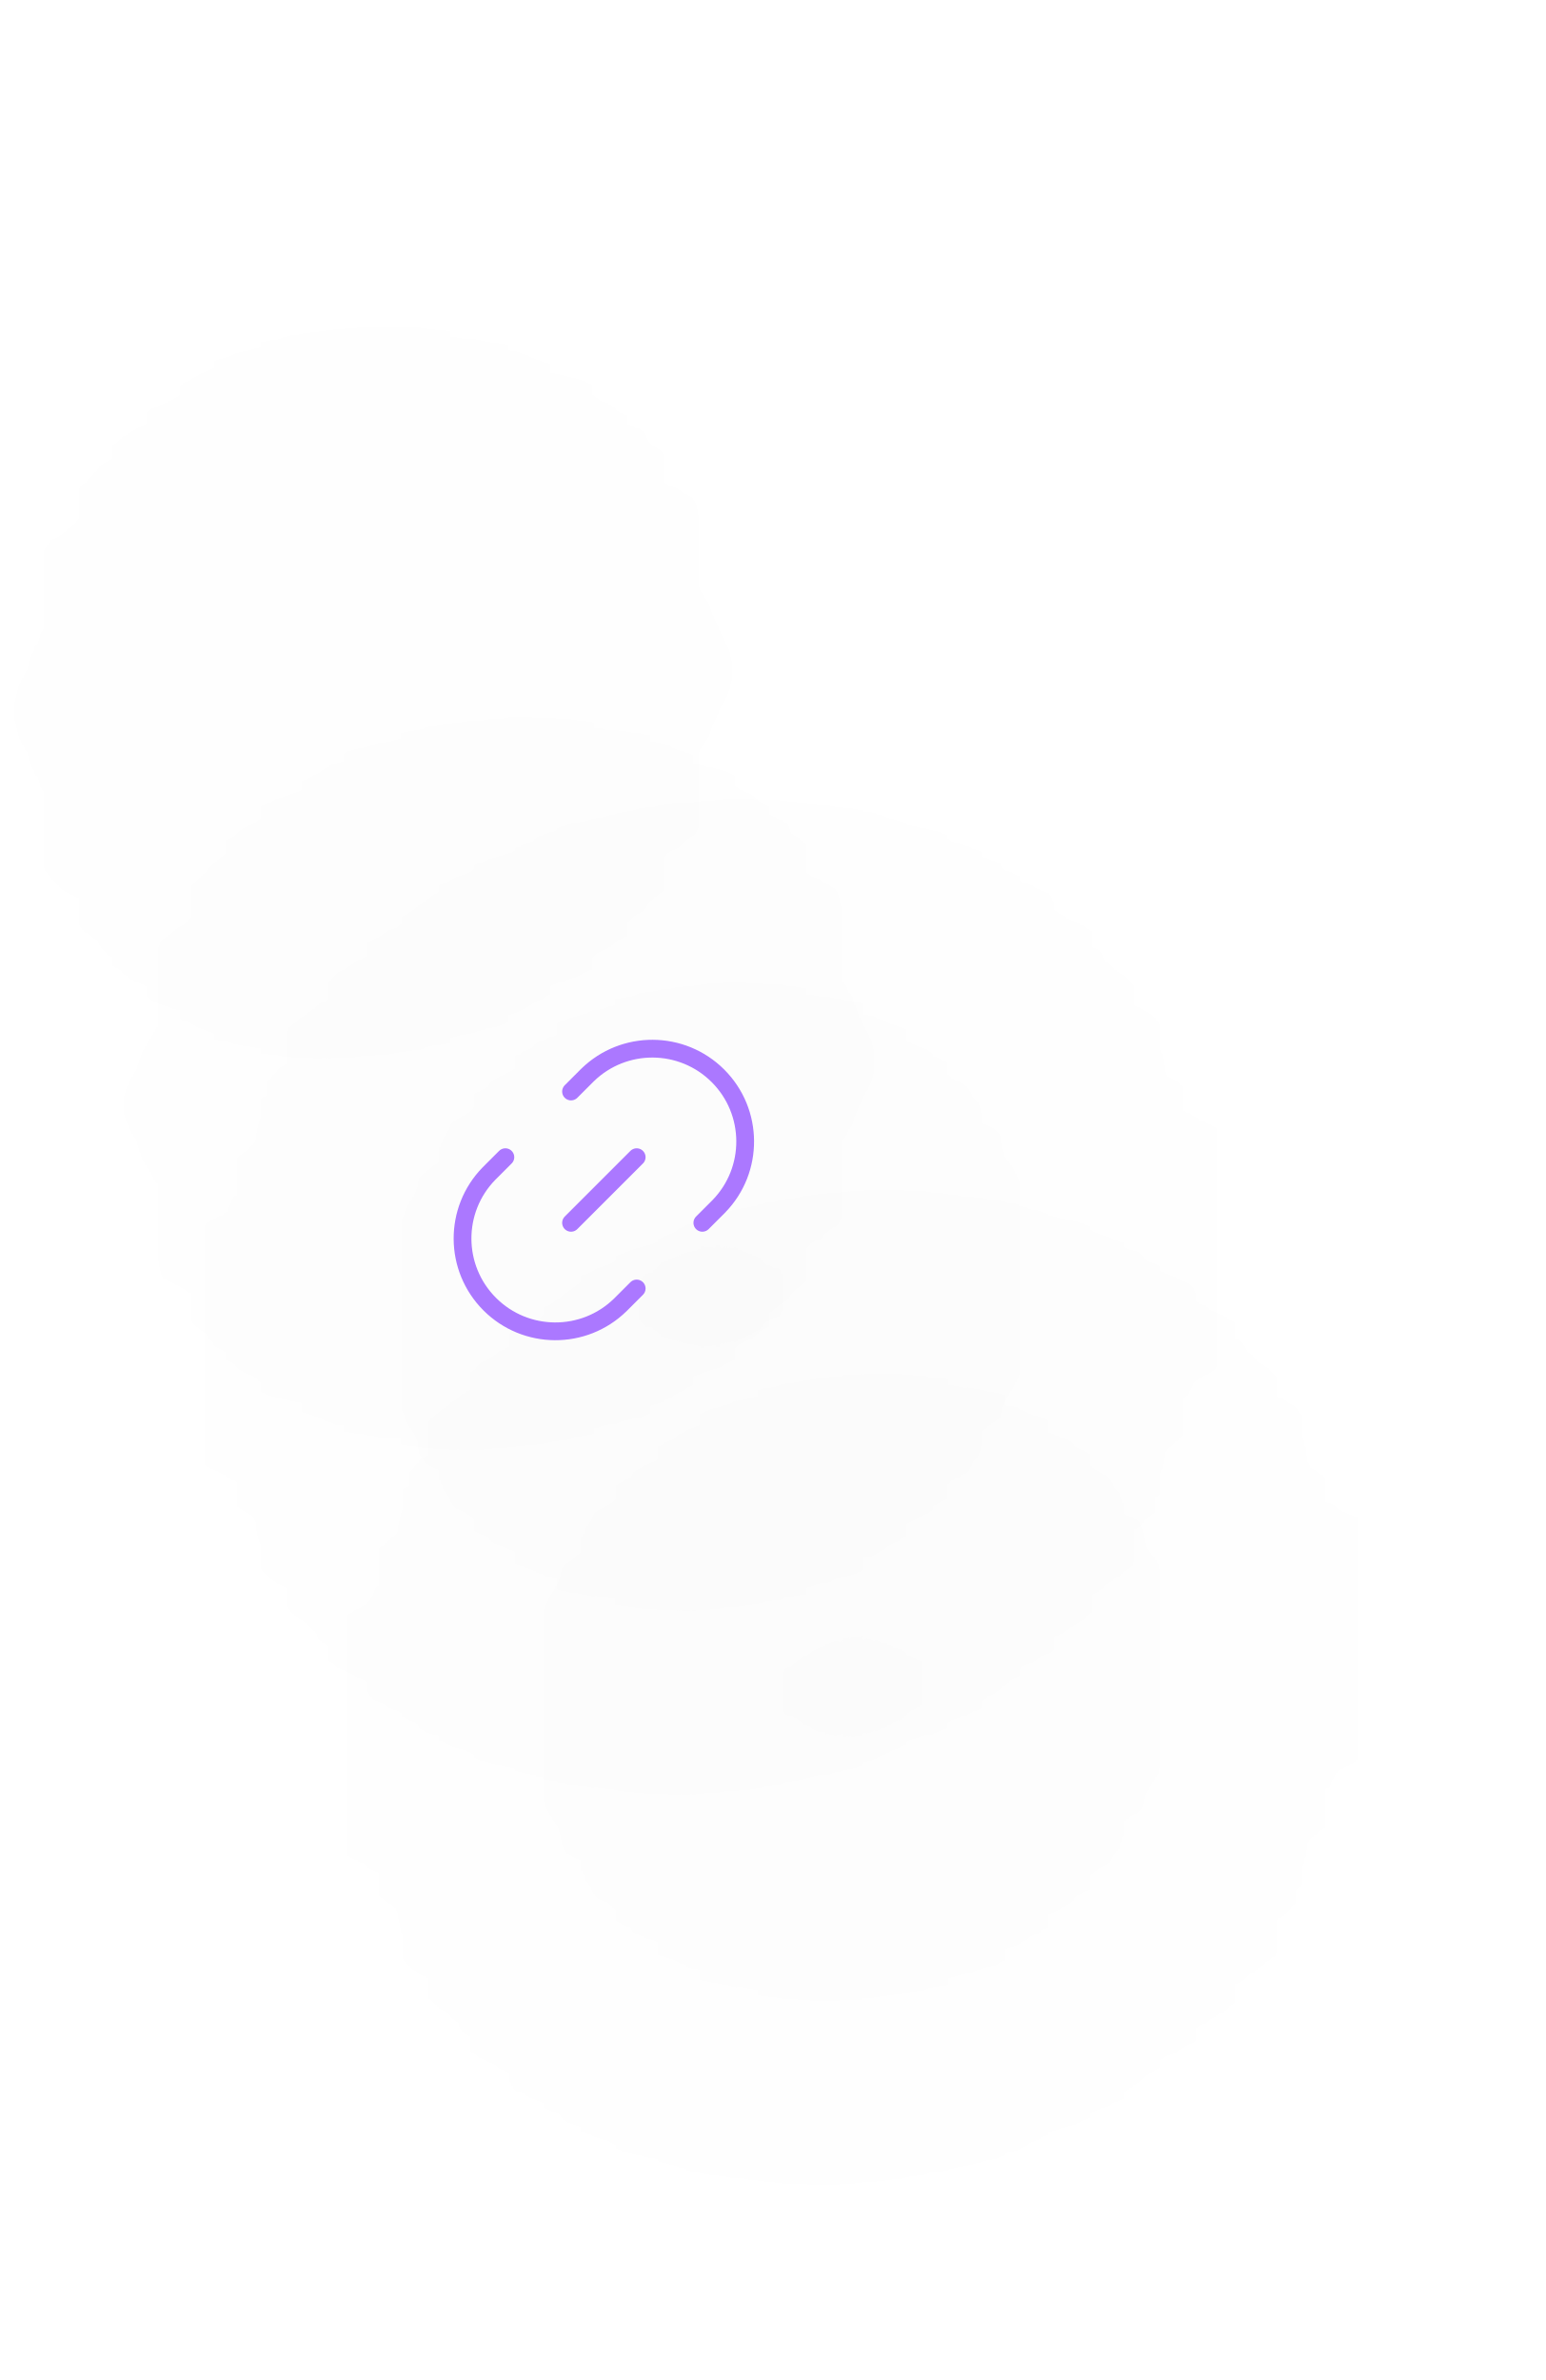
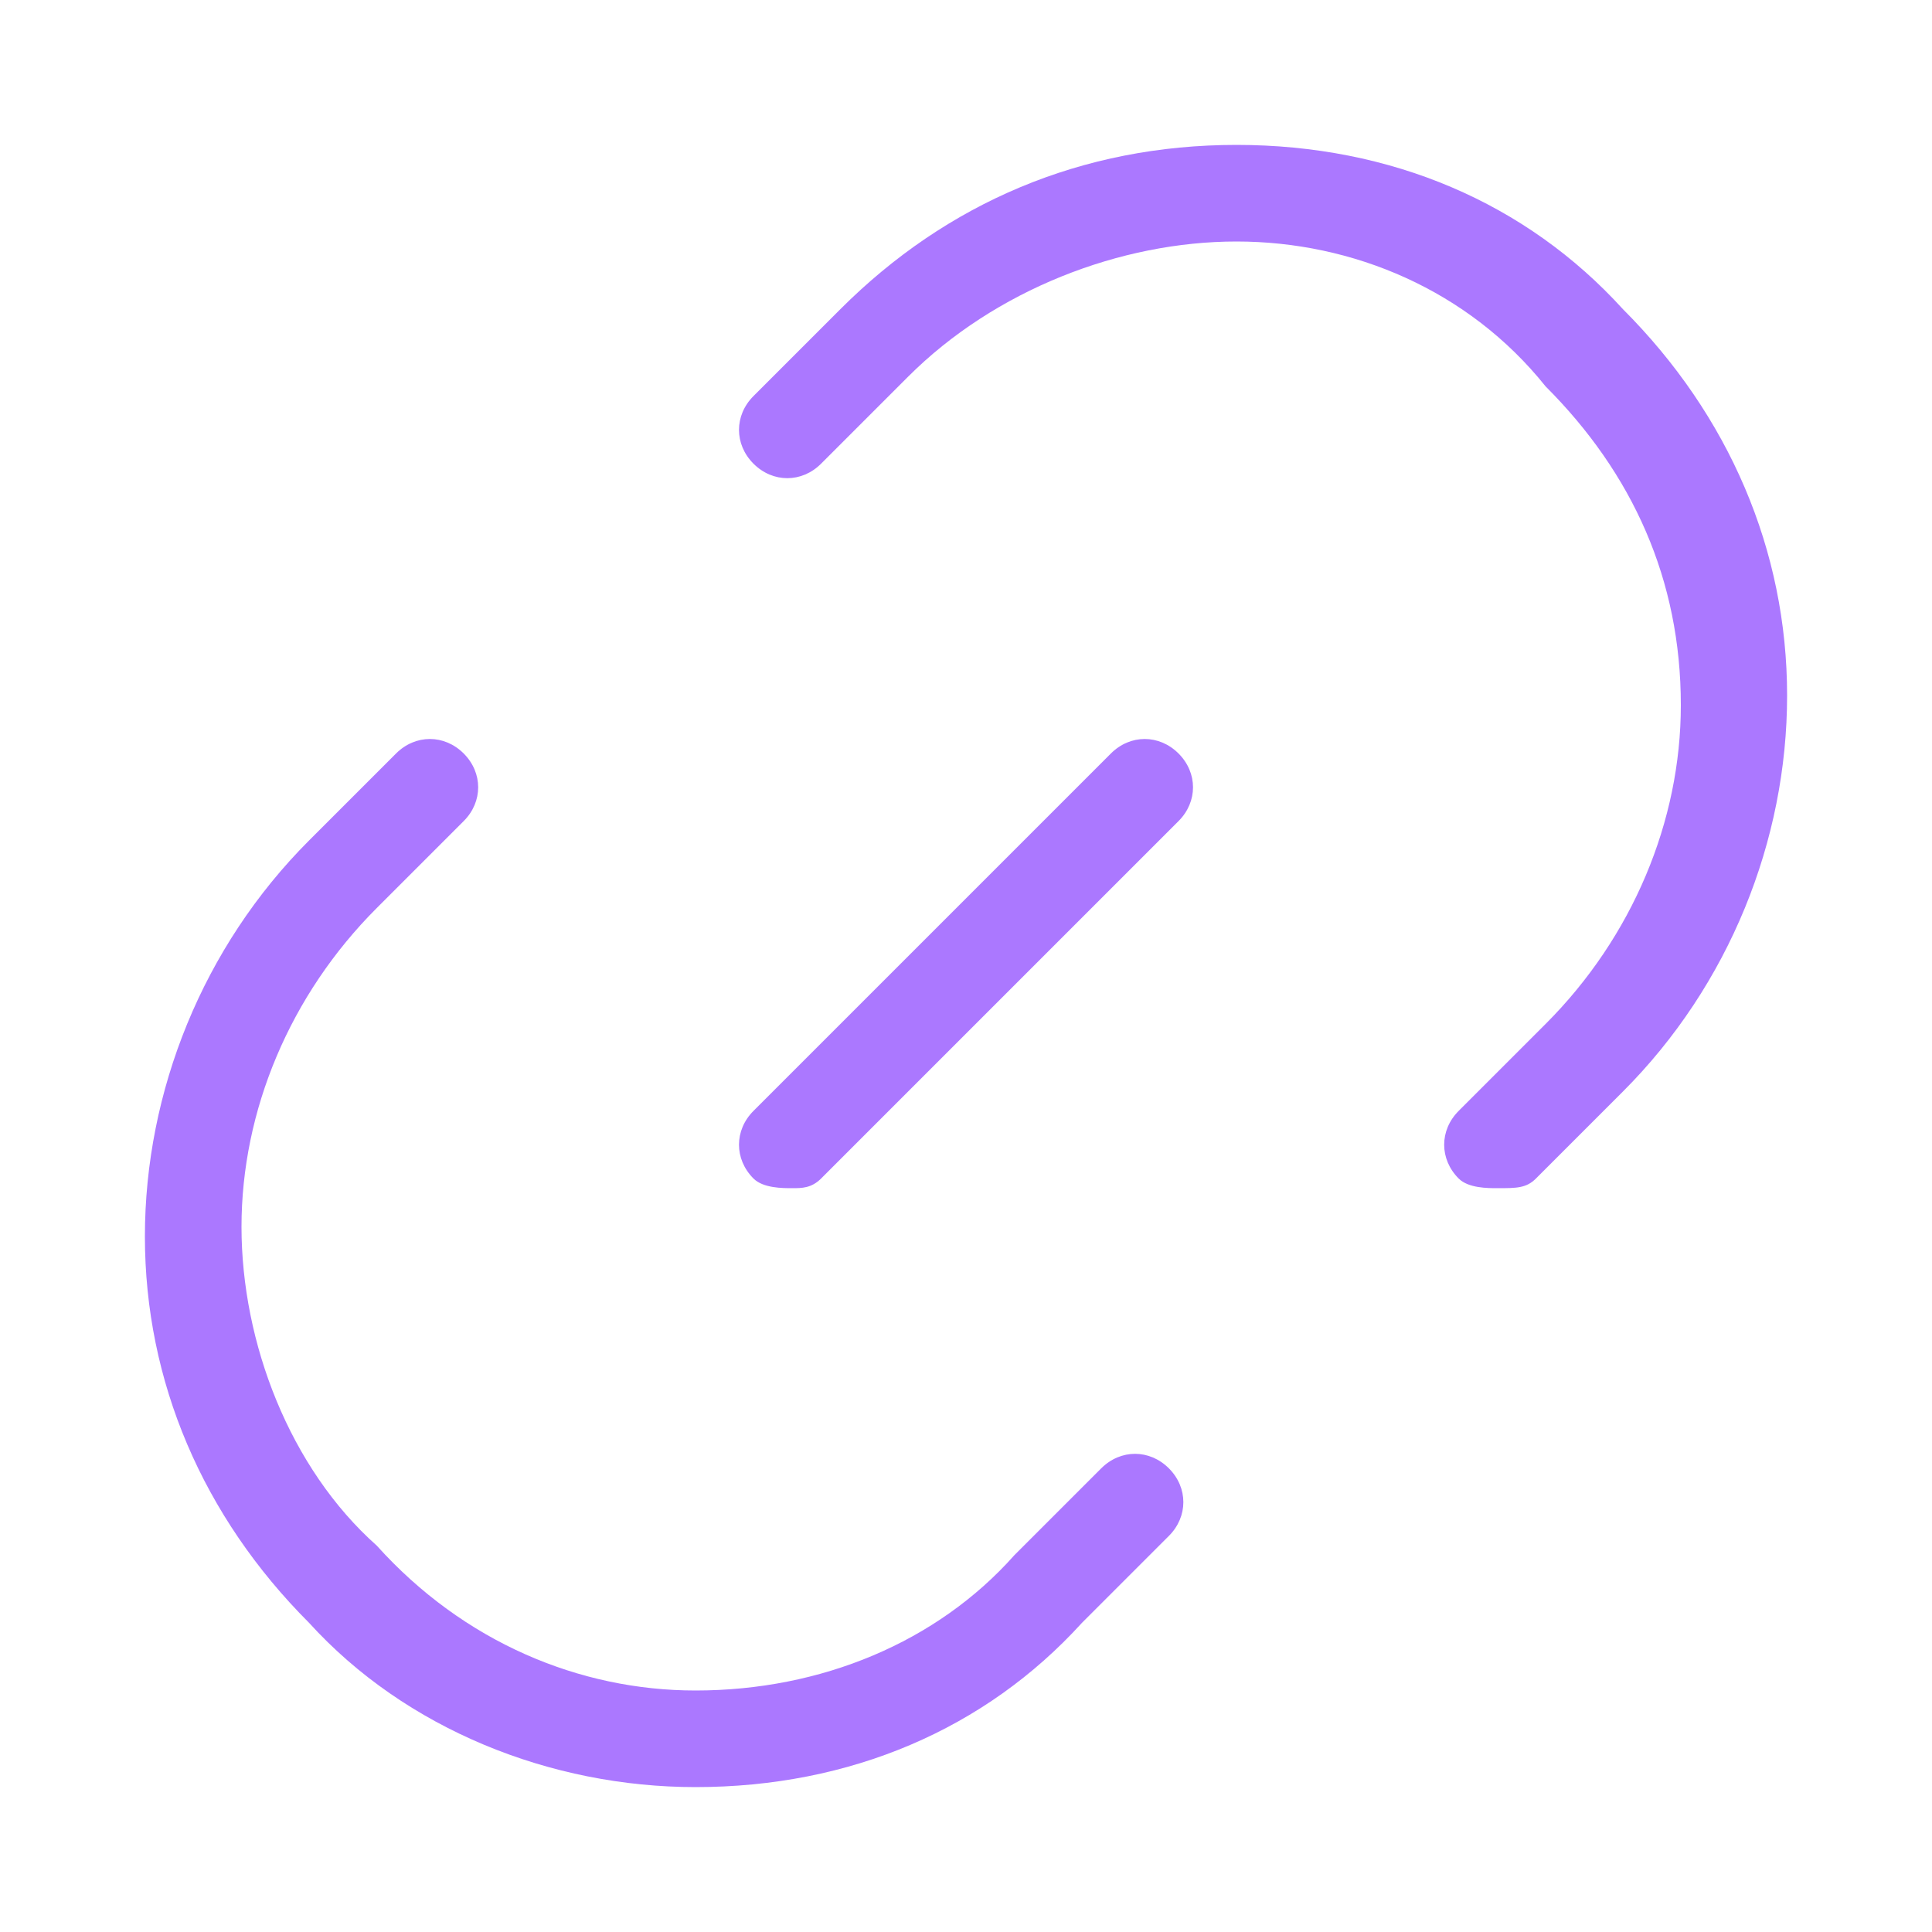
- <svg xmlns="http://www.w3.org/2000/svg" width="87" height="134" fill="none">
-   <g filter="url(#filter0_ddddd)">
-     <path d="M28.455 65.152l-.924.924a5.228 5.228 0 007.393 7.393l.924-.924m-3.696-11.09l.924-.924a5.228 5.228 0 017.393 7.393l-.924.924m-7.393 0l3.696-3.696" stroke="#AB78FF" stroke-linecap="round" stroke-linejoin="round" />
-   </g>
-   <defs>
-     <filter id="filter0_ddddd" x="-18.5" y=".5" width="105" height="133" filterUnits="userSpaceOnUse" color-interpolation-filters="sRGB">
-       <feFlood flood-opacity="0" result="BackgroundImageFix" />
-       <feColorMatrix in="SourceAlpha" values="0 0 0 0 0 0 0 0 0 0 0 0 0 0 0 0 0 0 127 0" />
-       <feOffset dx="6" dy="6" />
-       <feGaussianBlur stdDeviation="15" />
-       <feColorMatrix values="0 0 0 0 0 0 0 0 0 0.008 0 0 0 0 0.047 0 0 0 0.3 0" />
-       <feBlend in2="BackgroundImageFix" result="effect1_dropShadow" />
-       <feColorMatrix in="SourceAlpha" values="0 0 0 0 0 0 0 0 0 0 0 0 0 0 0 0 0 0 127 0" />
-       <feOffset dx="-6" dy="-6" />
-       <feGaussianBlur stdDeviation="15" />
-       <feColorMatrix values="0 0 0 0 0.137 0 0 0 0 0.129 0 0 0 0 0.227 0 0 0 0.15 0" />
-       <feBlend in2="effect1_dropShadow" result="effect2_dropShadow" />
-       <feColorMatrix in="SourceAlpha" values="0 0 0 0 0 0 0 0 0 0 0 0 0 0 0 0 0 0 127 0" />
-       <feOffset dx="14" dy="28" />
-       <feGaussianBlur stdDeviation="15" />
-       <feColorMatrix values="0 0 0 0 0.016 0 0 0 0 0.02 0 0 0 0 0.055 0 0 0 0.3 0" />
-       <feBlend in2="effect2_dropShadow" result="effect3_dropShadow" />
-       <feColorMatrix in="SourceAlpha" values="0 0 0 0 0 0 0 0 0 0 0 0 0 0 0 0 0 0 127 0" />
-       <feOffset dx="-14" dy="-28" />
-       <feGaussianBlur stdDeviation="15" />
-       <feColorMatrix values="0 0 0 0 0.137 0 0 0 0 0.129 0 0 0 0 0.227 0 0 0 0.15 0" />
-       <feBlend in2="effect3_dropShadow" result="effect4_dropShadow" />
-       <feColorMatrix in="SourceAlpha" values="0 0 0 0 0 0 0 0 0 0 0 0 0 0 0 0 0 0 127 0" />
-       <feOffset />
-       <feGaussianBlur stdDeviation="8" />
-       <feColorMatrix values="0 0 0 0 1 0 0 0 0 1 0 0 0 0 1 0 0 0 0.48 0" />
-       <feBlend in2="effect4_dropShadow" result="effect5_dropShadow" />
-       <feBlend in="SourceGraphic" in2="effect5_dropShadow" result="shape" />
-     </filter>
-   </defs>
+ <svg xmlns="http://www.w3.org/2000/svg" viewBox="0 0 20 20">
+   <path fill="#AB78FF" d="M7.2 18.5c-1.5 0-3-.6-4-1.7-1.1-1.1-1.7-2.5-1.7-4s.6-3 1.7-4.1l.9-.9c.2-.2.5-.2.7 0s.2.5 0 .7l-.9.9c-.9.9-1.4 2.1-1.4 3.3S3 15.2 3.9 16c.9 1 2.1 1.5 3.3 1.5 1.3 0 2.5-.5 3.3-1.4l.9-.9c.2-.2.5-.2.7 0s.2.5 0 .7l-.9.9c-1 1.1-2.4 1.7-4 1.7zm1-6.2c-.1 0-.3 0-.4-.1-.2-.2-.2-.5 0-.7l3.7-3.7c.2-.2.5-.2.7 0s.2.5 0 .7l-3.7 3.7c-.1.1-.2.1-.3.1zm7.3 0c-.1 0-.3 0-.4-.1-.2-.2-.2-.5 0-.7l.9-.9c.9-.9 1.4-2.1 1.4-3.3 0-1.3-.5-2.4-1.4-3.3-.8-1-2-1.5-3.2-1.5s-2.5.5-3.4 1.4l-.9.9c-.2.2-.5.2-.7 0s-.2-.5 0-.7l.9-.9c1.1-1.1 2.5-1.7 4.1-1.7s3 .6 4 1.7c1.1 1.1 1.7 2.5 1.7 4s-.6 3-1.7 4.1l-.9.9c-.1.1-.2.1-.4.1z" />
</svg>
